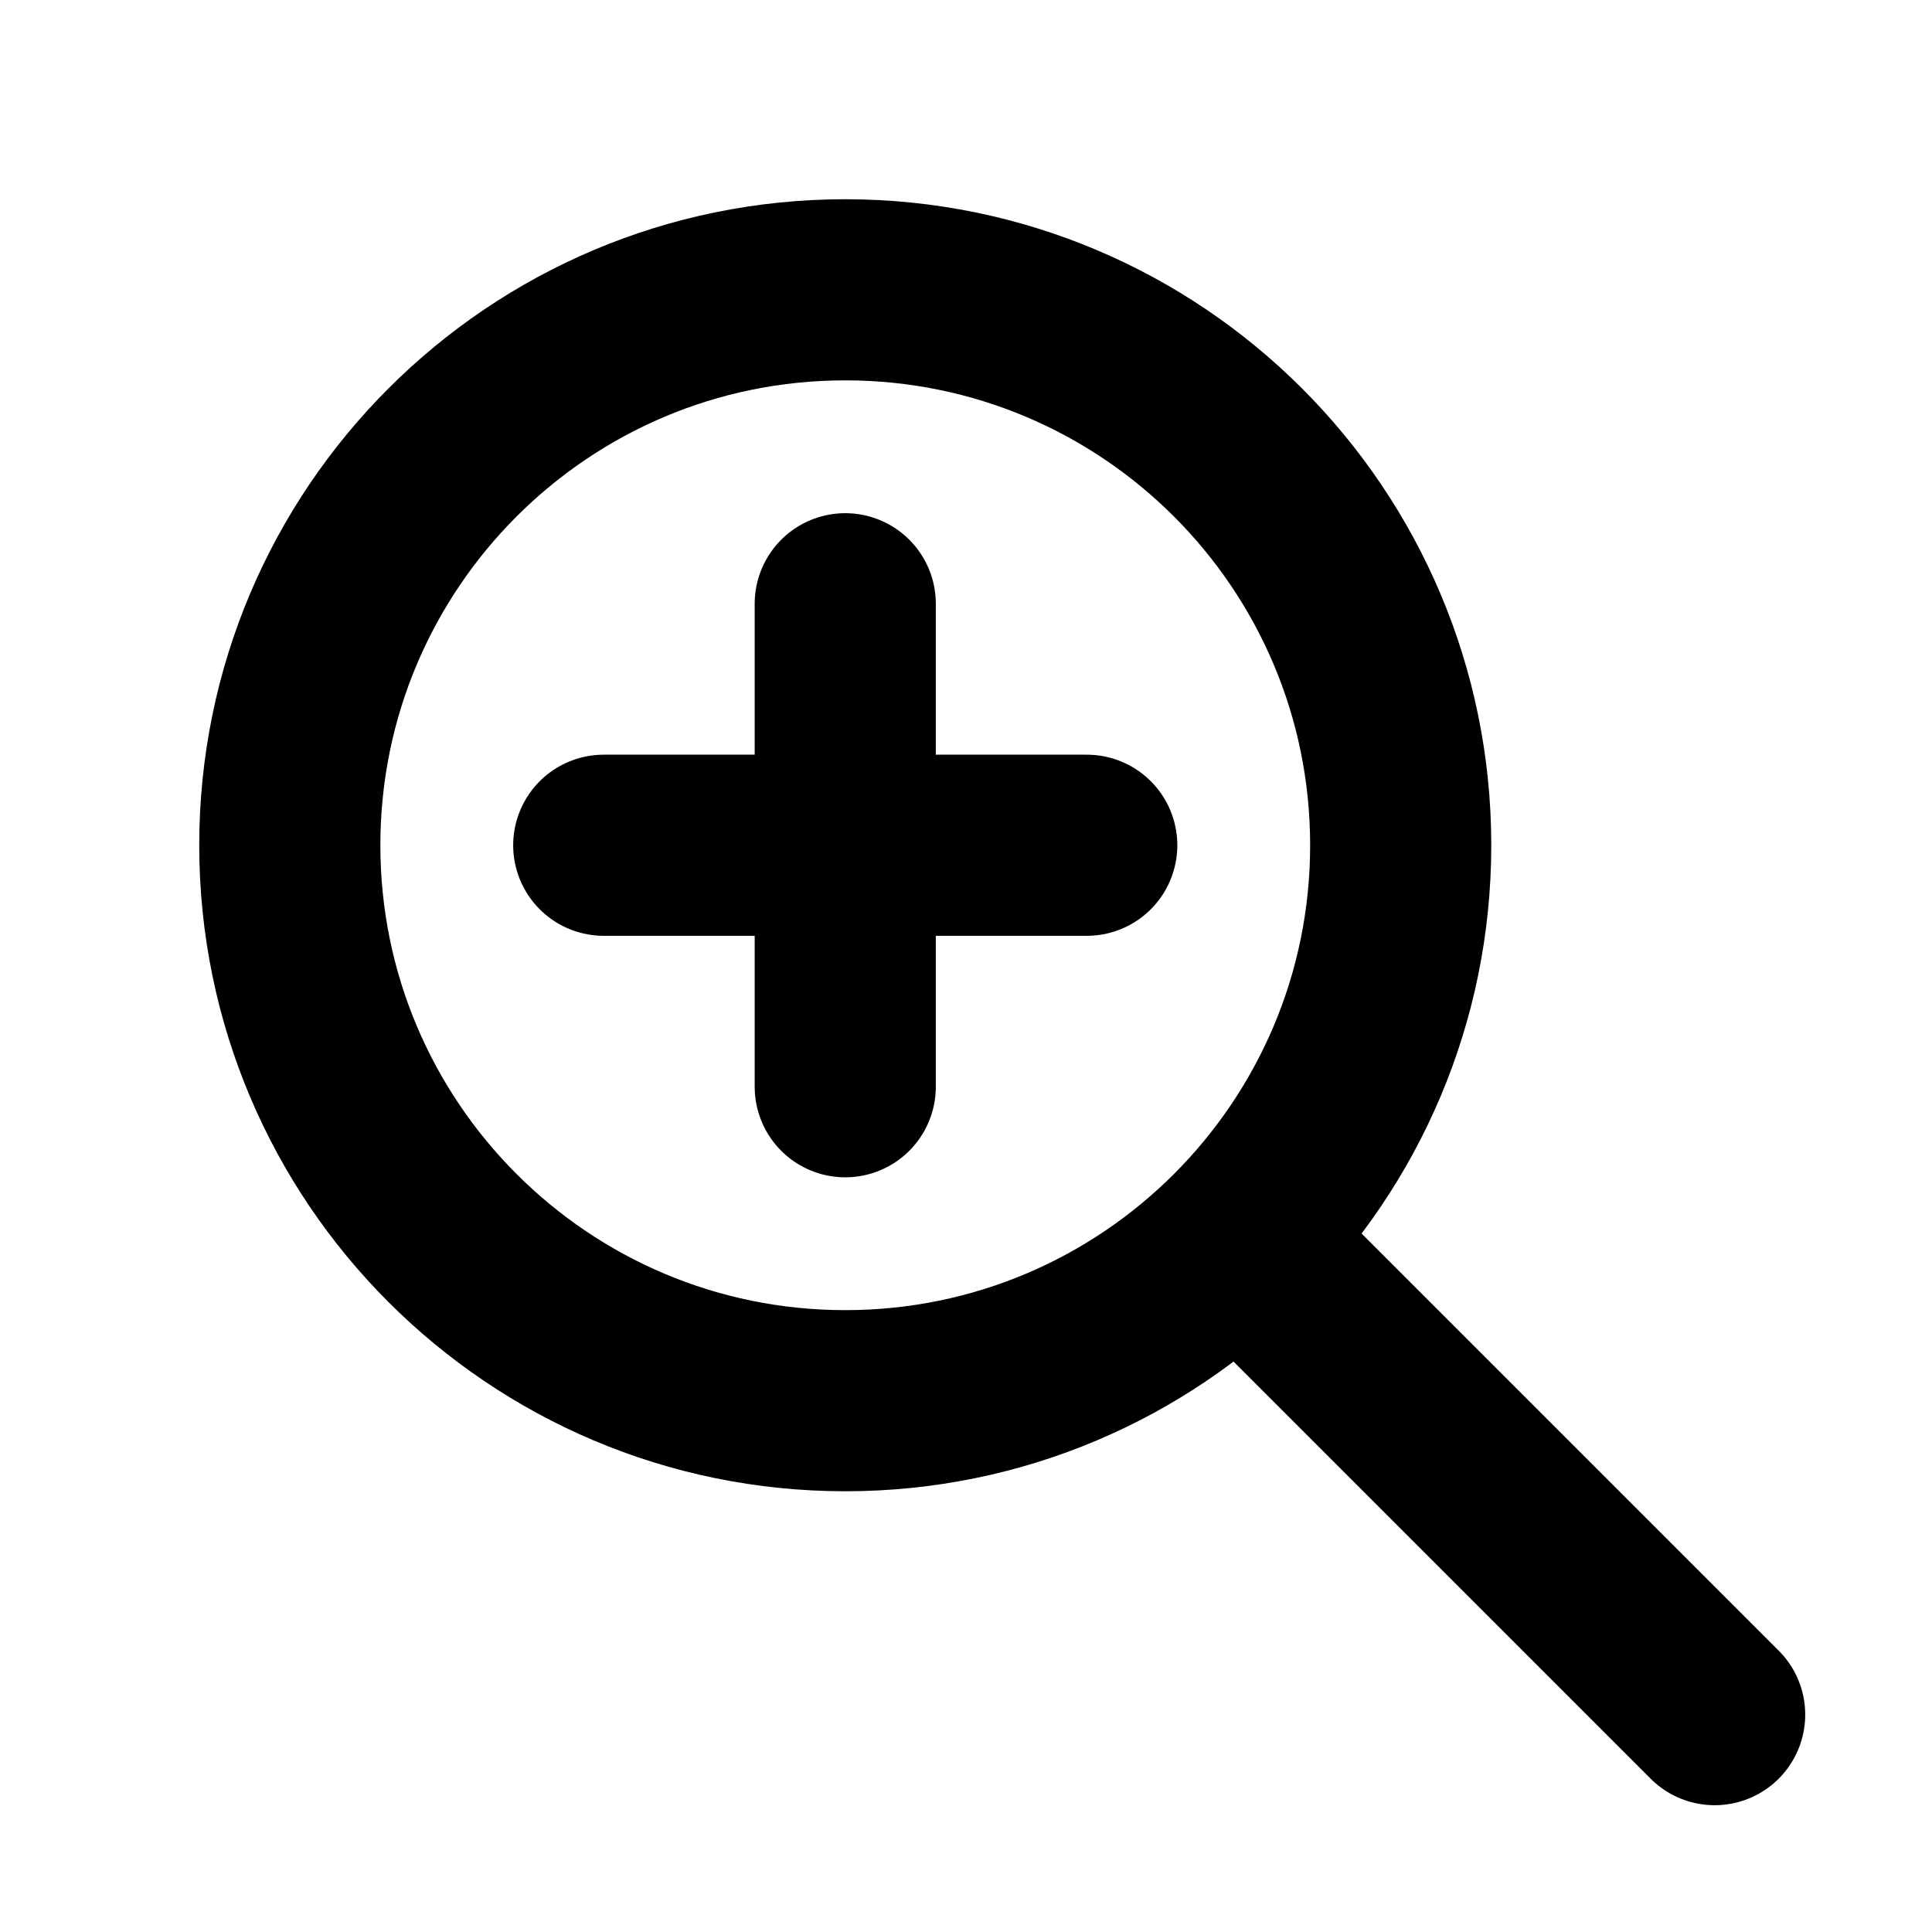
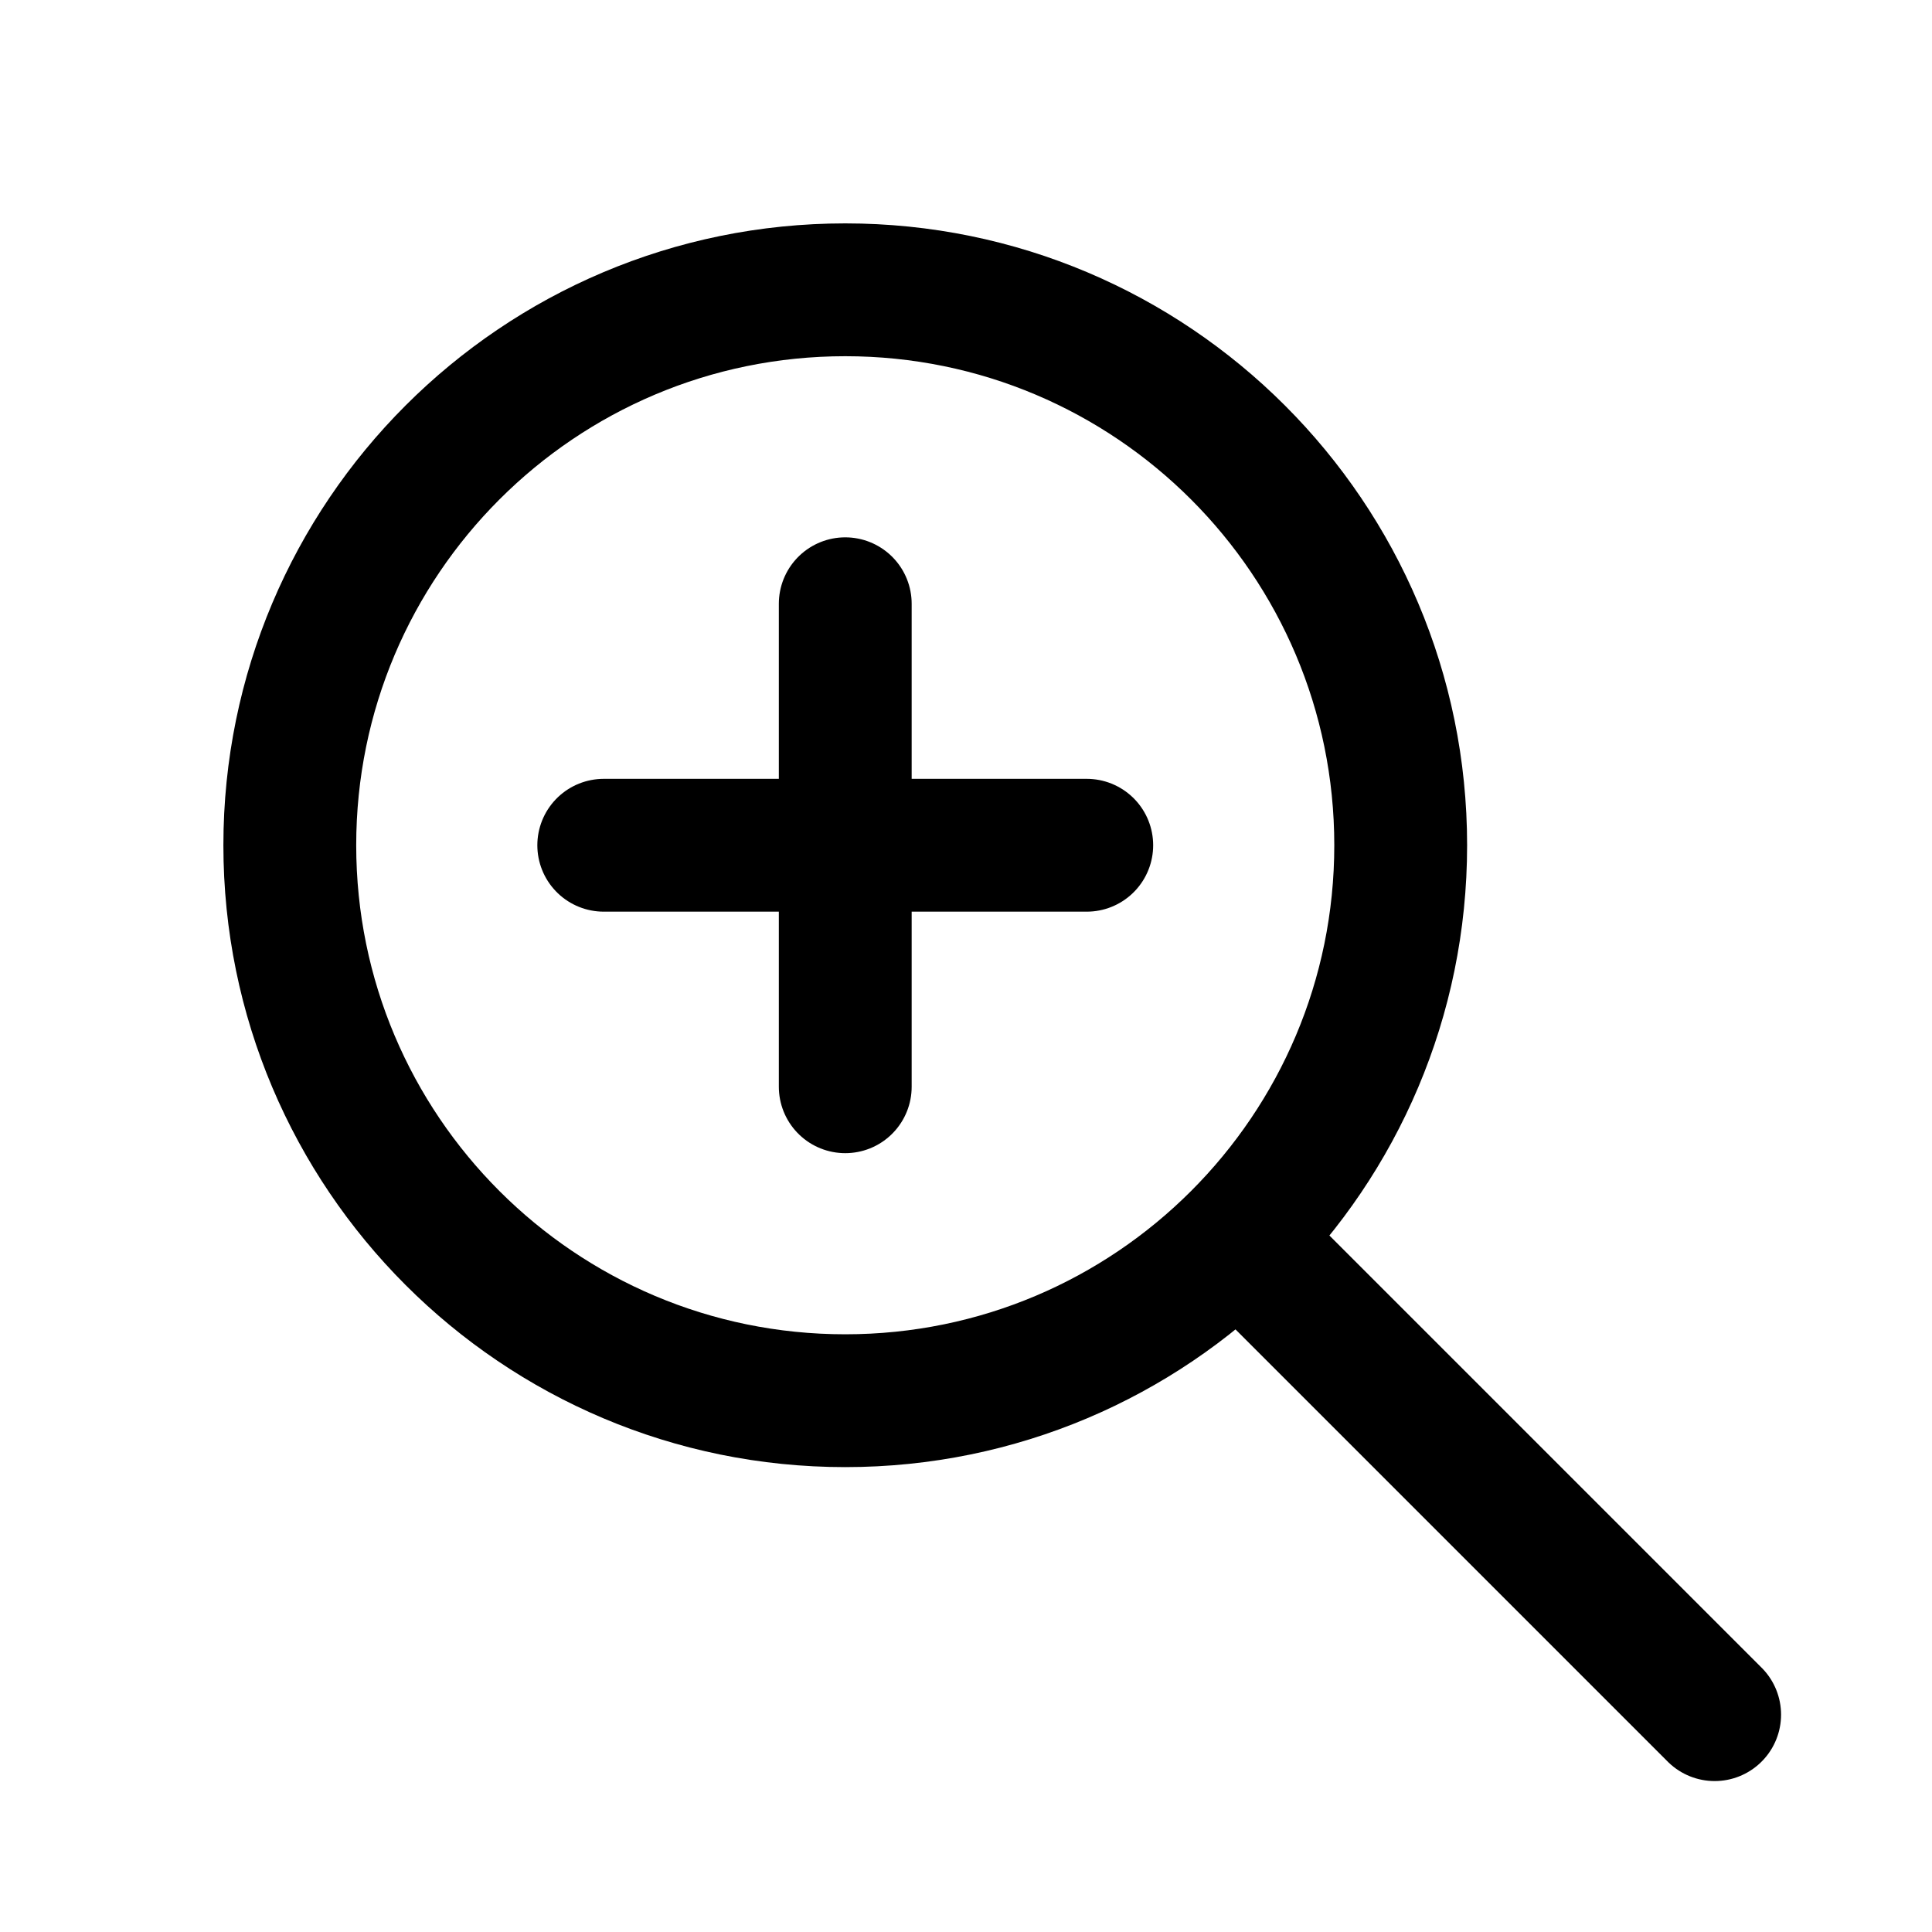
- <svg xmlns="http://www.w3.org/2000/svg" width="16" height="16" viewBox="0 0 16 16" fill="none" stroke="black" stroke-width="1.5" stroke-linecap="round" stroke-linejoin="round">
+ <svg xmlns="http://www.w3.org/2000/svg" width="16" height="16" viewBox="0 0 16 16" fill="none" stroke="black" stroke-width="1.1" stroke-linecap="round" stroke-linejoin="round">
  <circle cx="7" cy="7" r="4.6" />
  <path d="M10.5 10.5l3.7 3.7M7 5v4M5 7h4" />
</svg>
